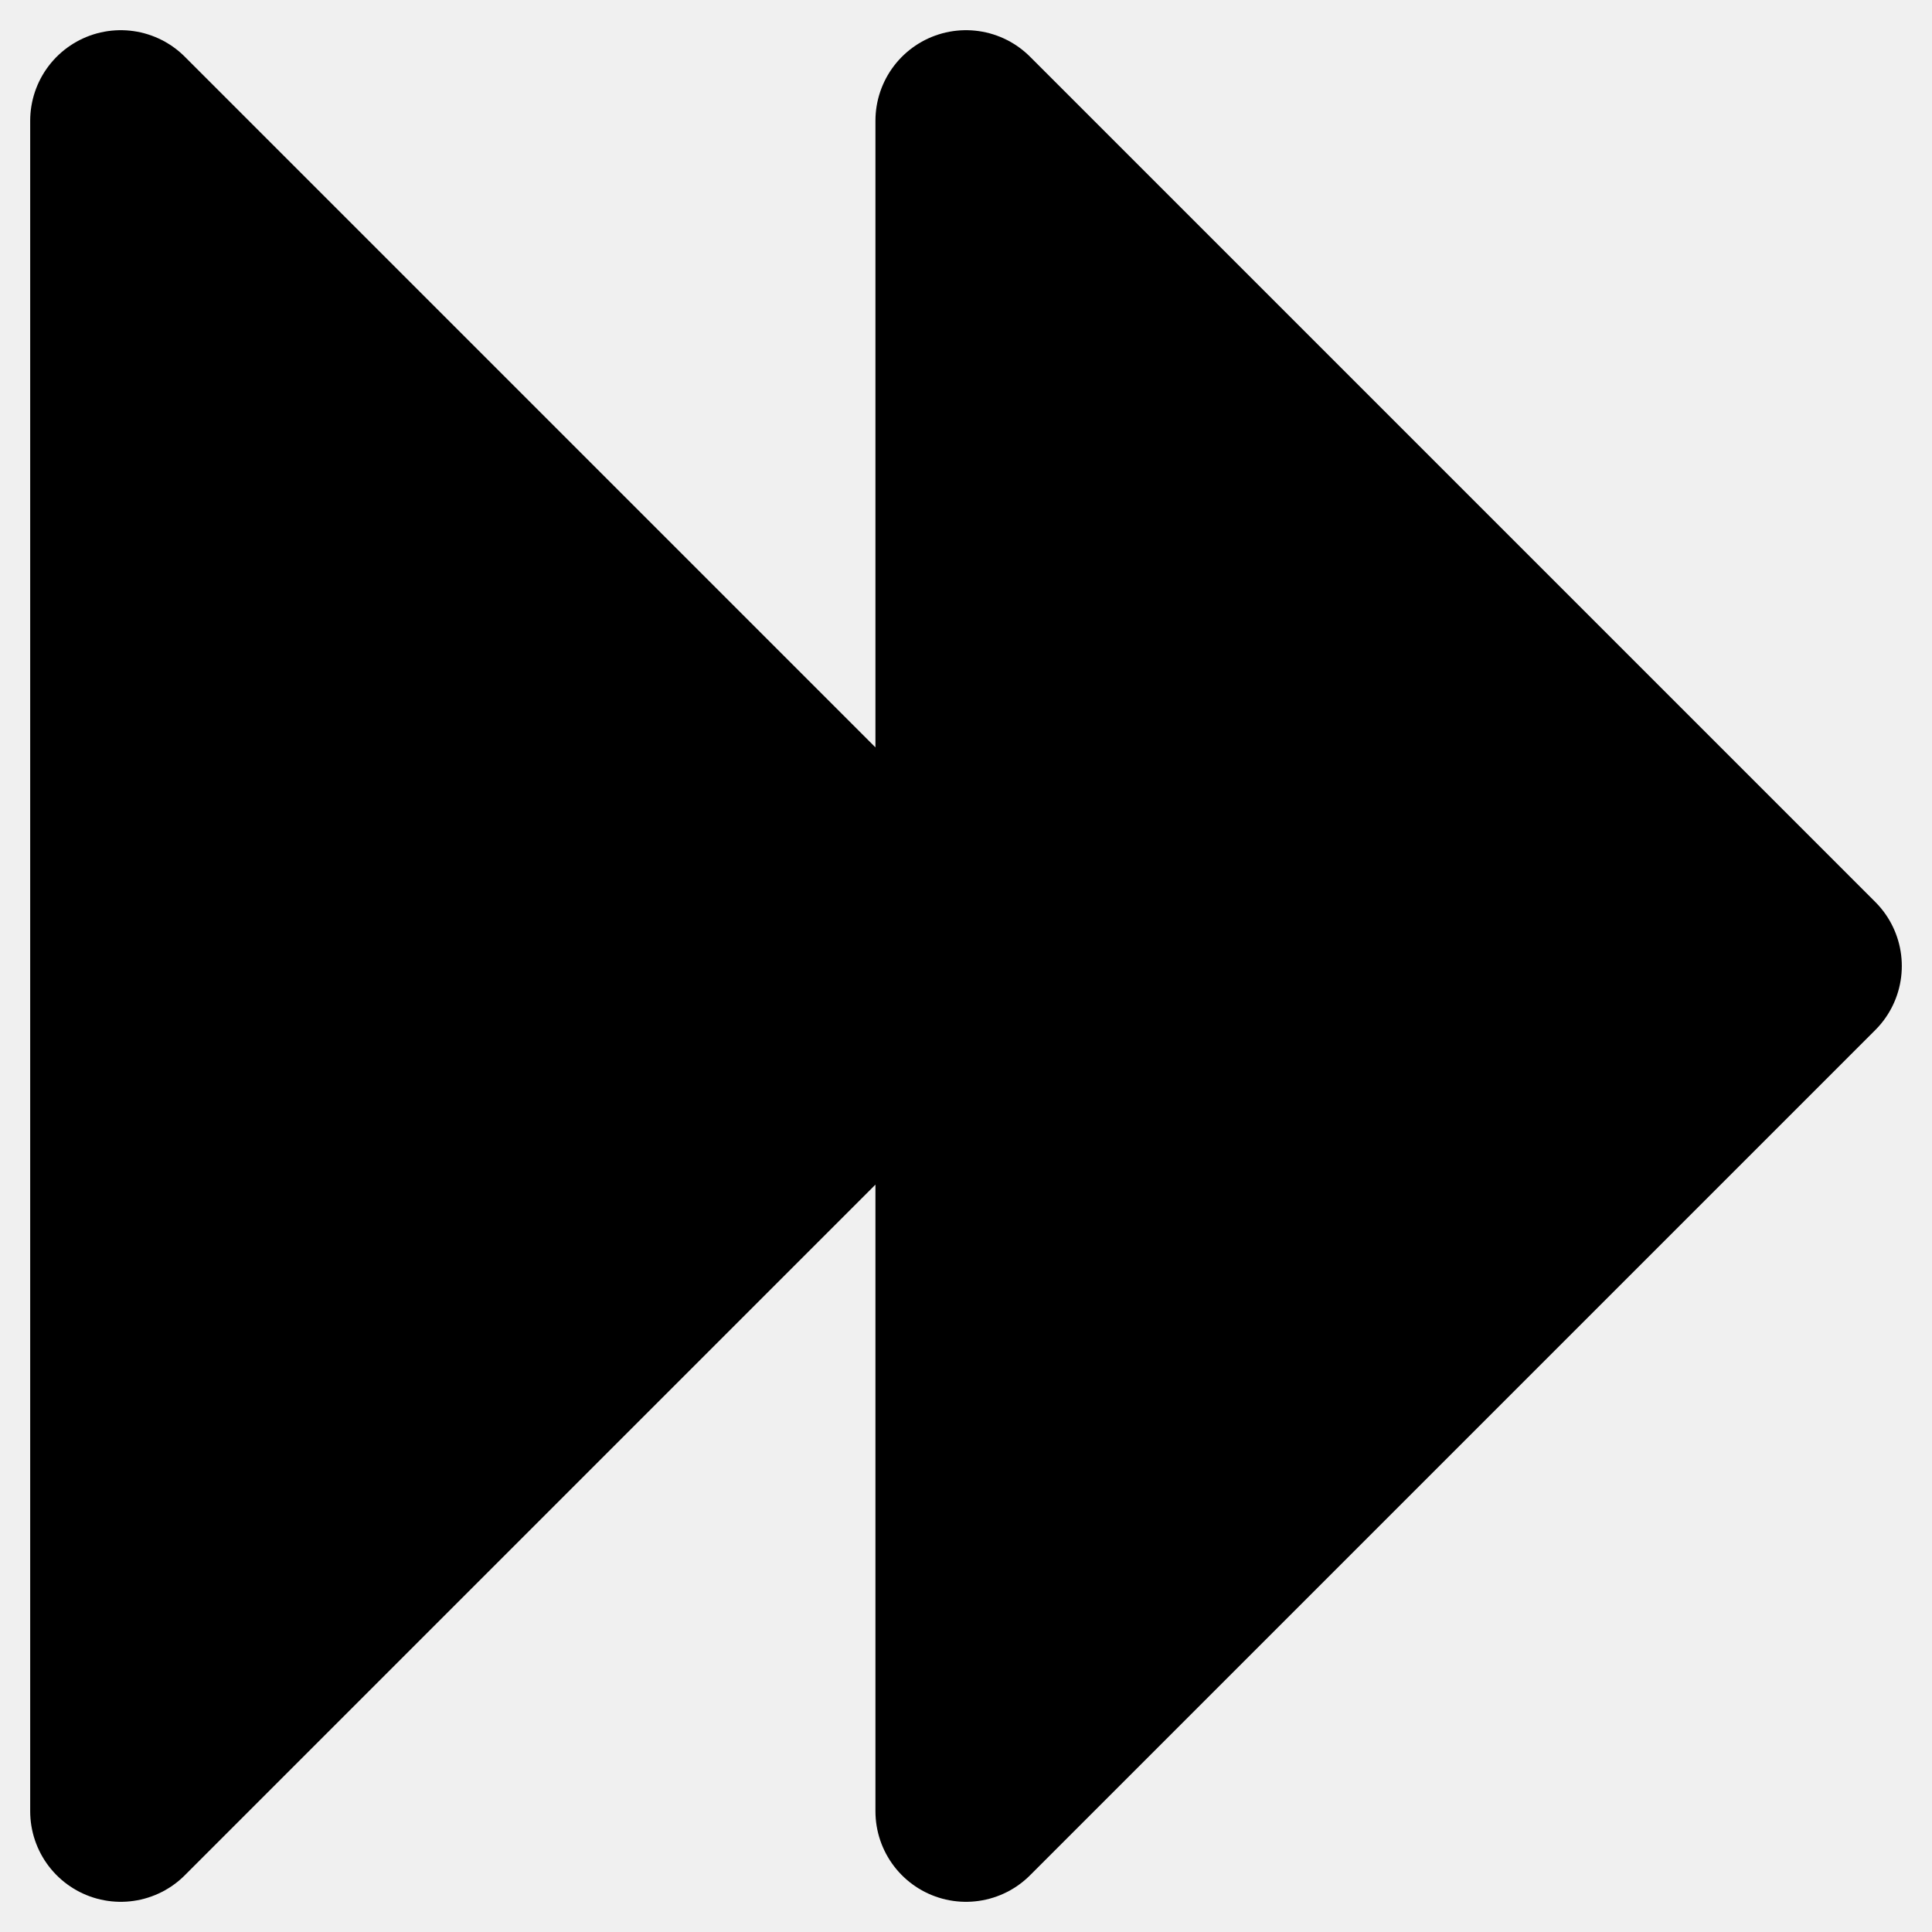
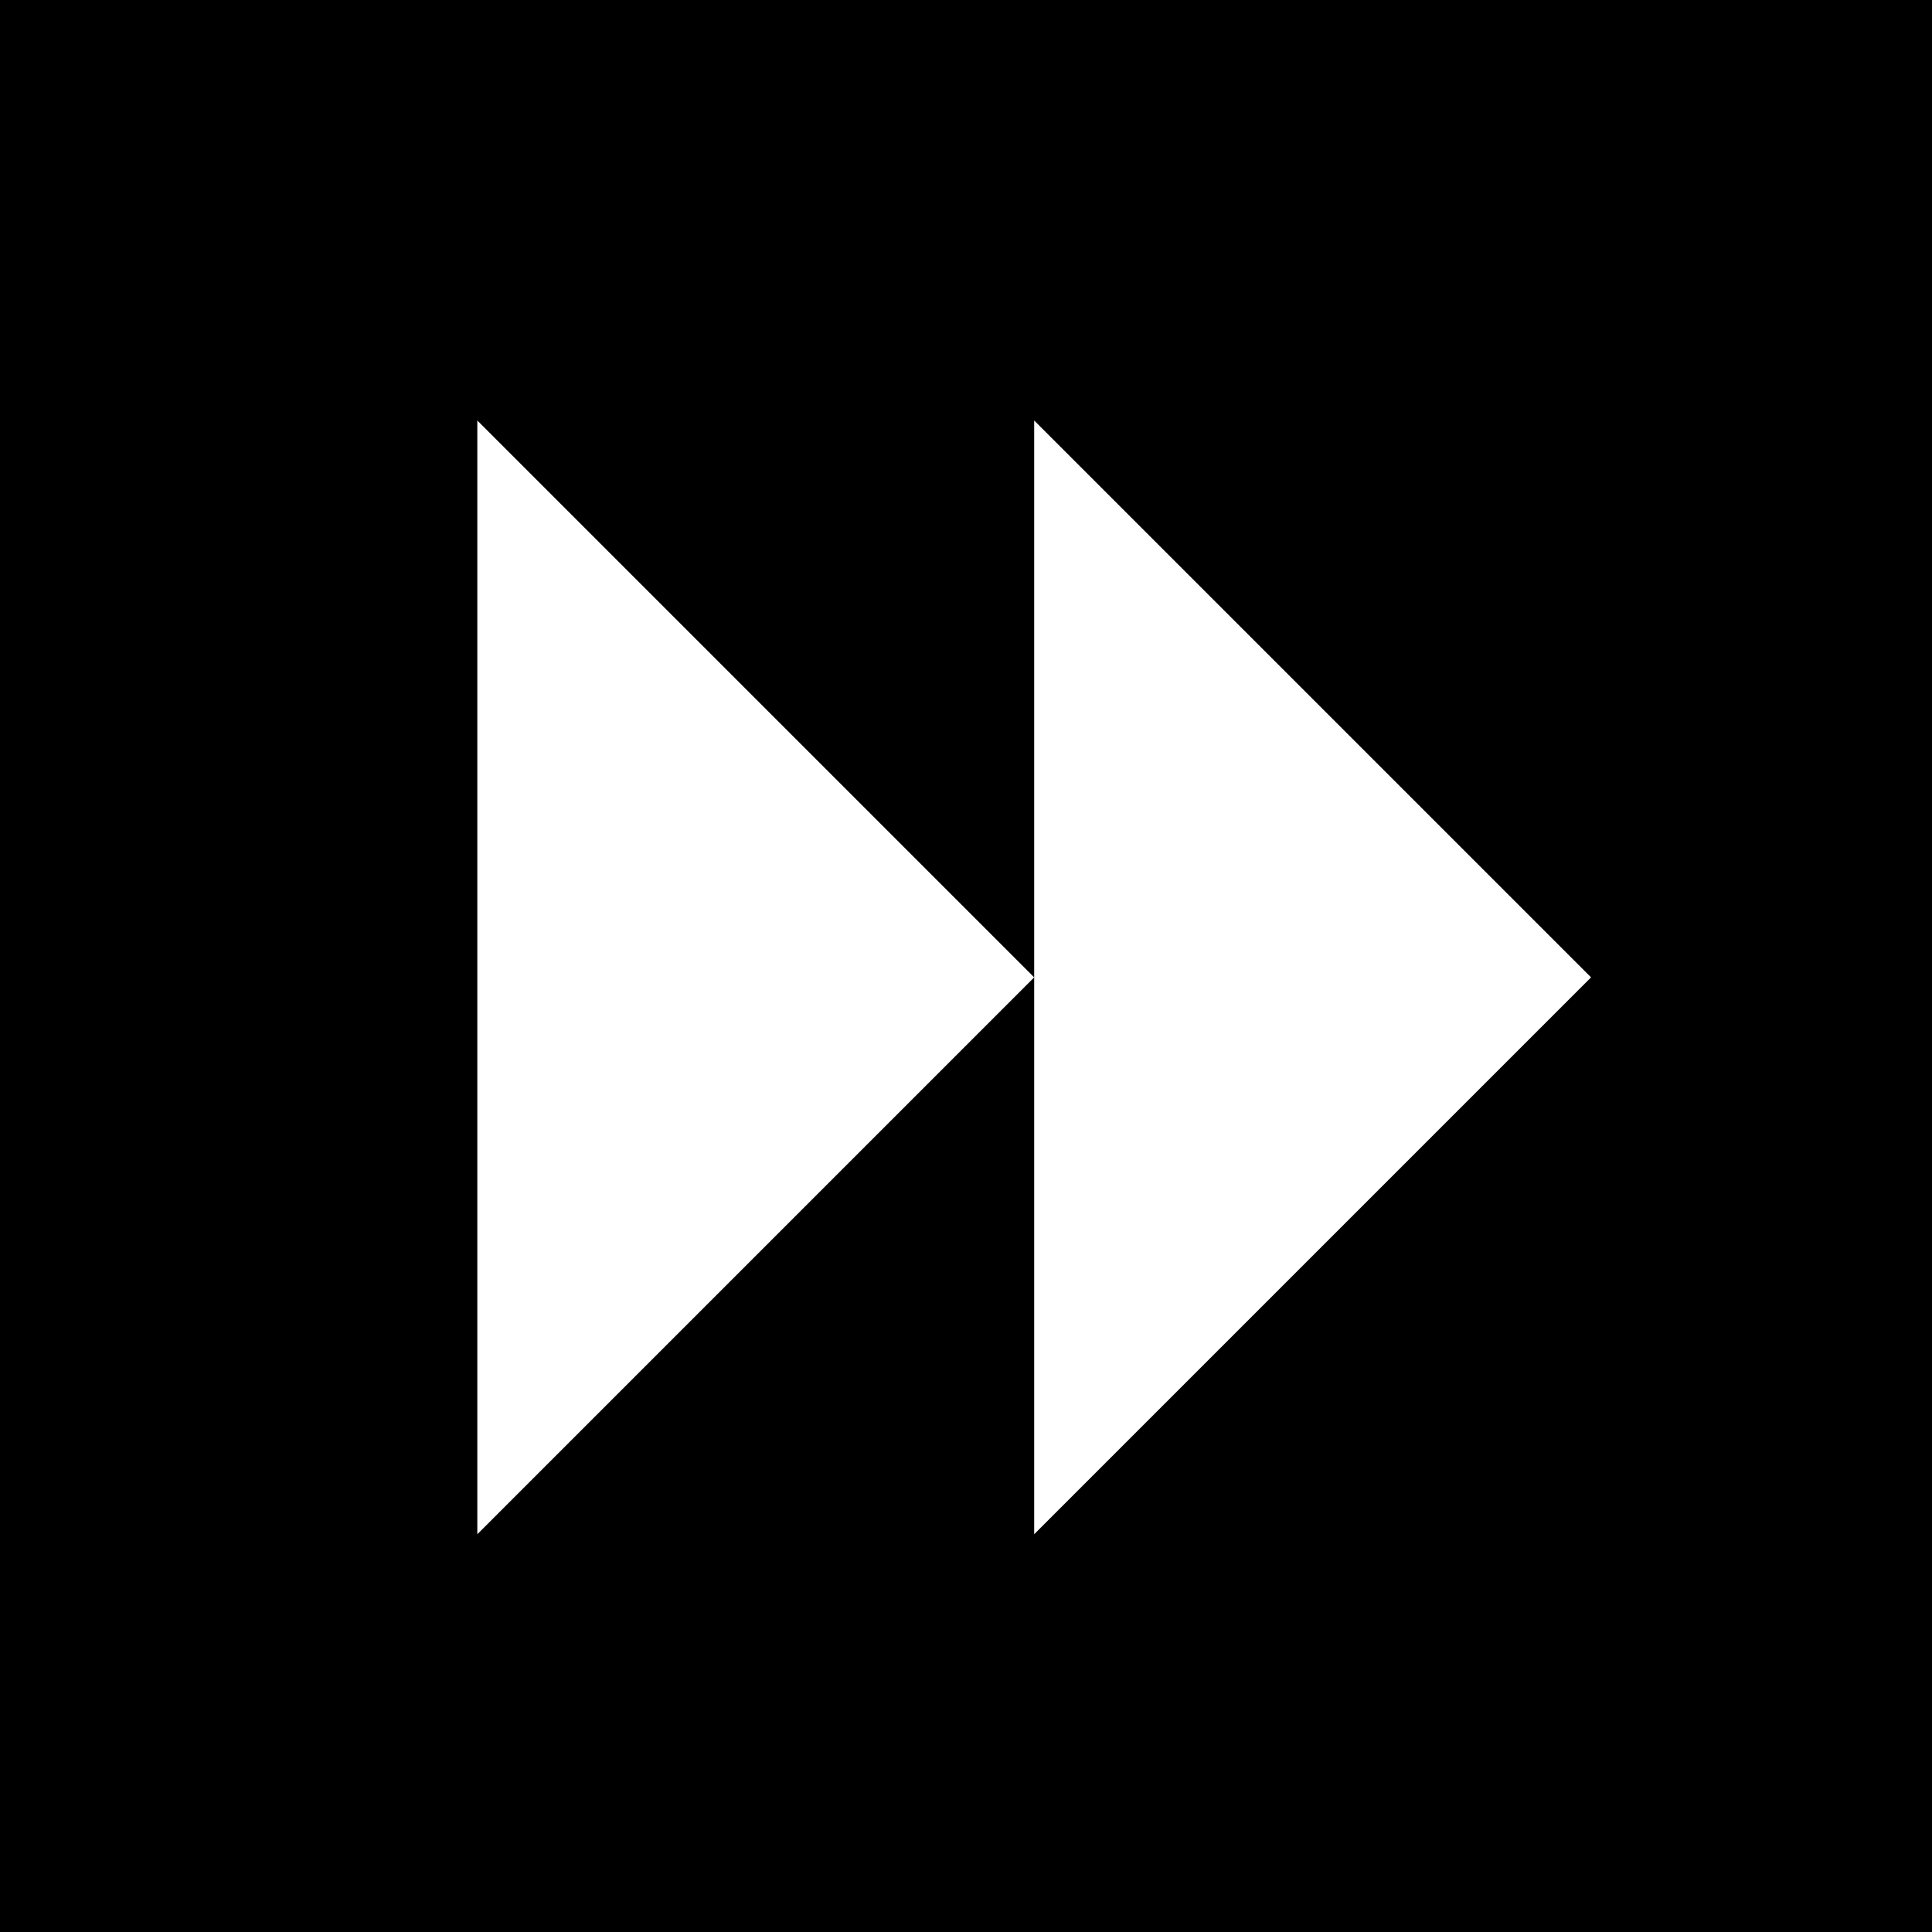
- <svg xmlns="http://www.w3.org/2000/svg" width="30px" height="30px" viewBox="0 0 32 32" id="i-forwards" fill="black" stroke="currentcolor" stroke-linecap="square" stroke-linejoin="round" stroke-width="3">
-   <path d="M16 2 L30 16 16 30 16 16 2 30 2 2 16 16 Z" />
+ <svg xmlns="http://www.w3.org/2000/svg" width="34px" height="34px" viewBox="0 0 34 34">
+   <rect width="34" height="34" fill="black" />
+   <g transform="translate(7, 6) scale(0.7)">
+     <path d="M16 2 L30 16 16 30 16 16 2 30 2 2 16 16 Z" fill="white" stroke-linecap="square" stroke-linejoin="round" stroke-width="3" />
+   </g>
</svg>
